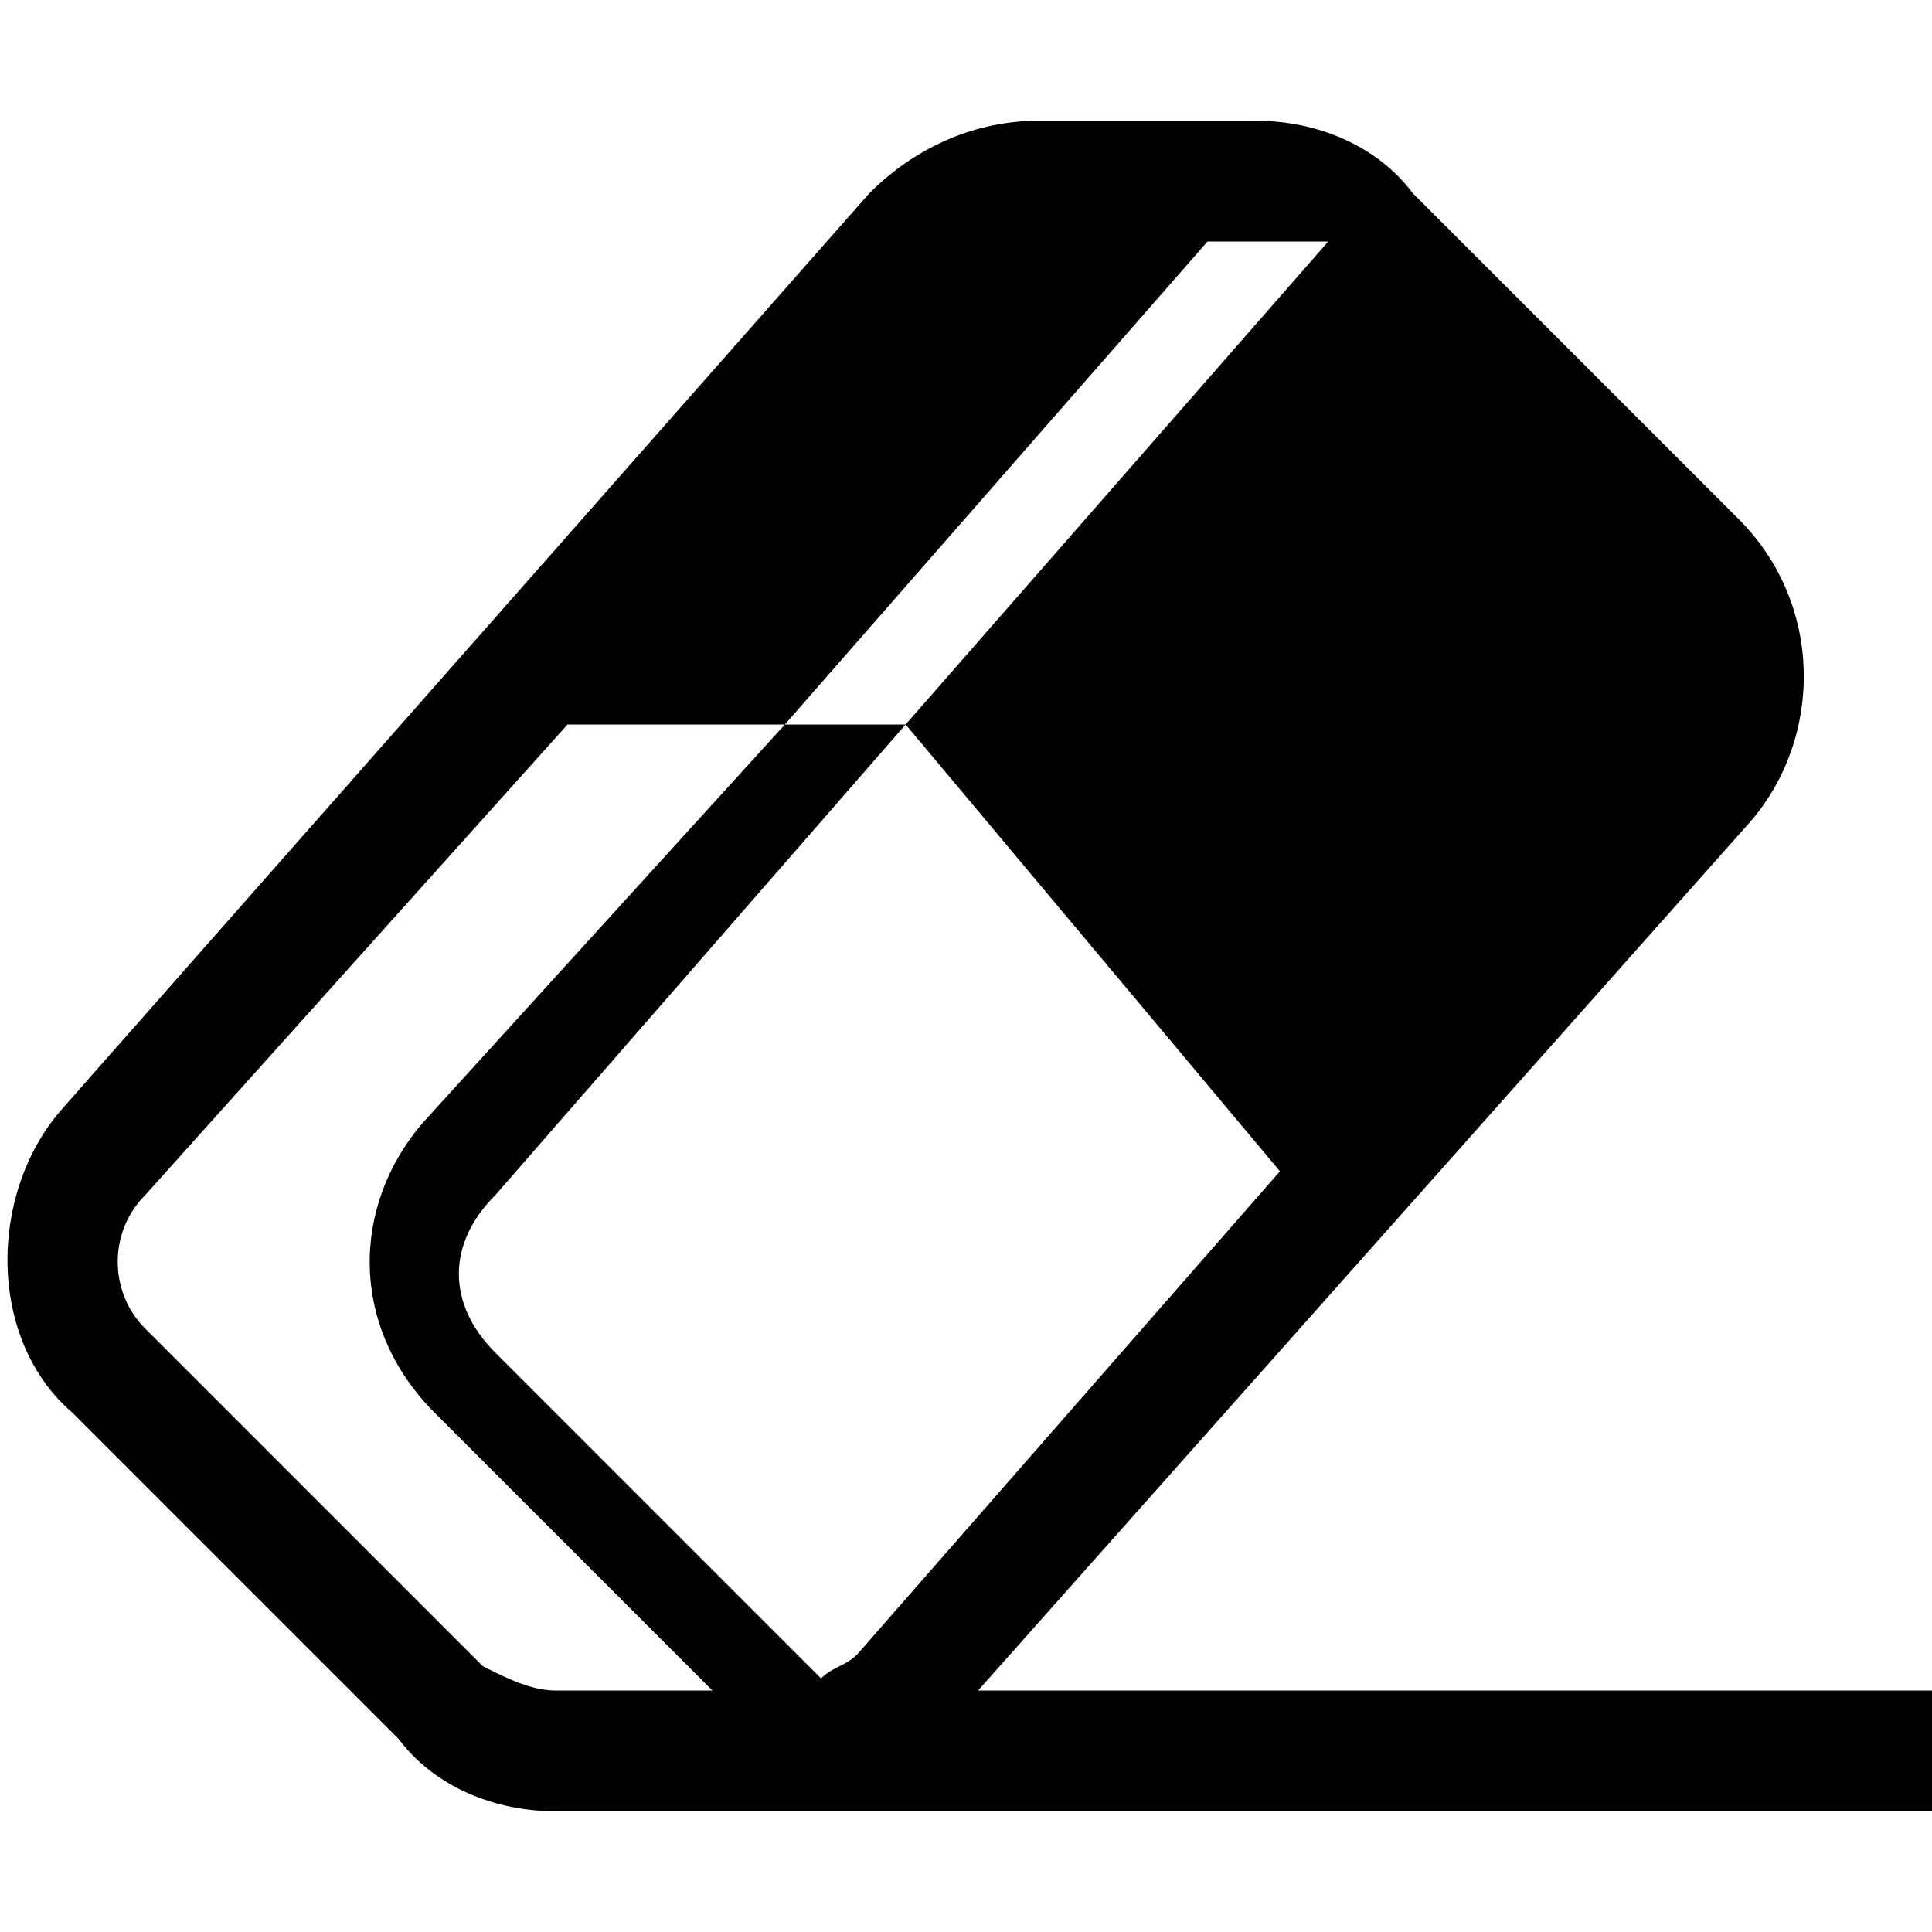
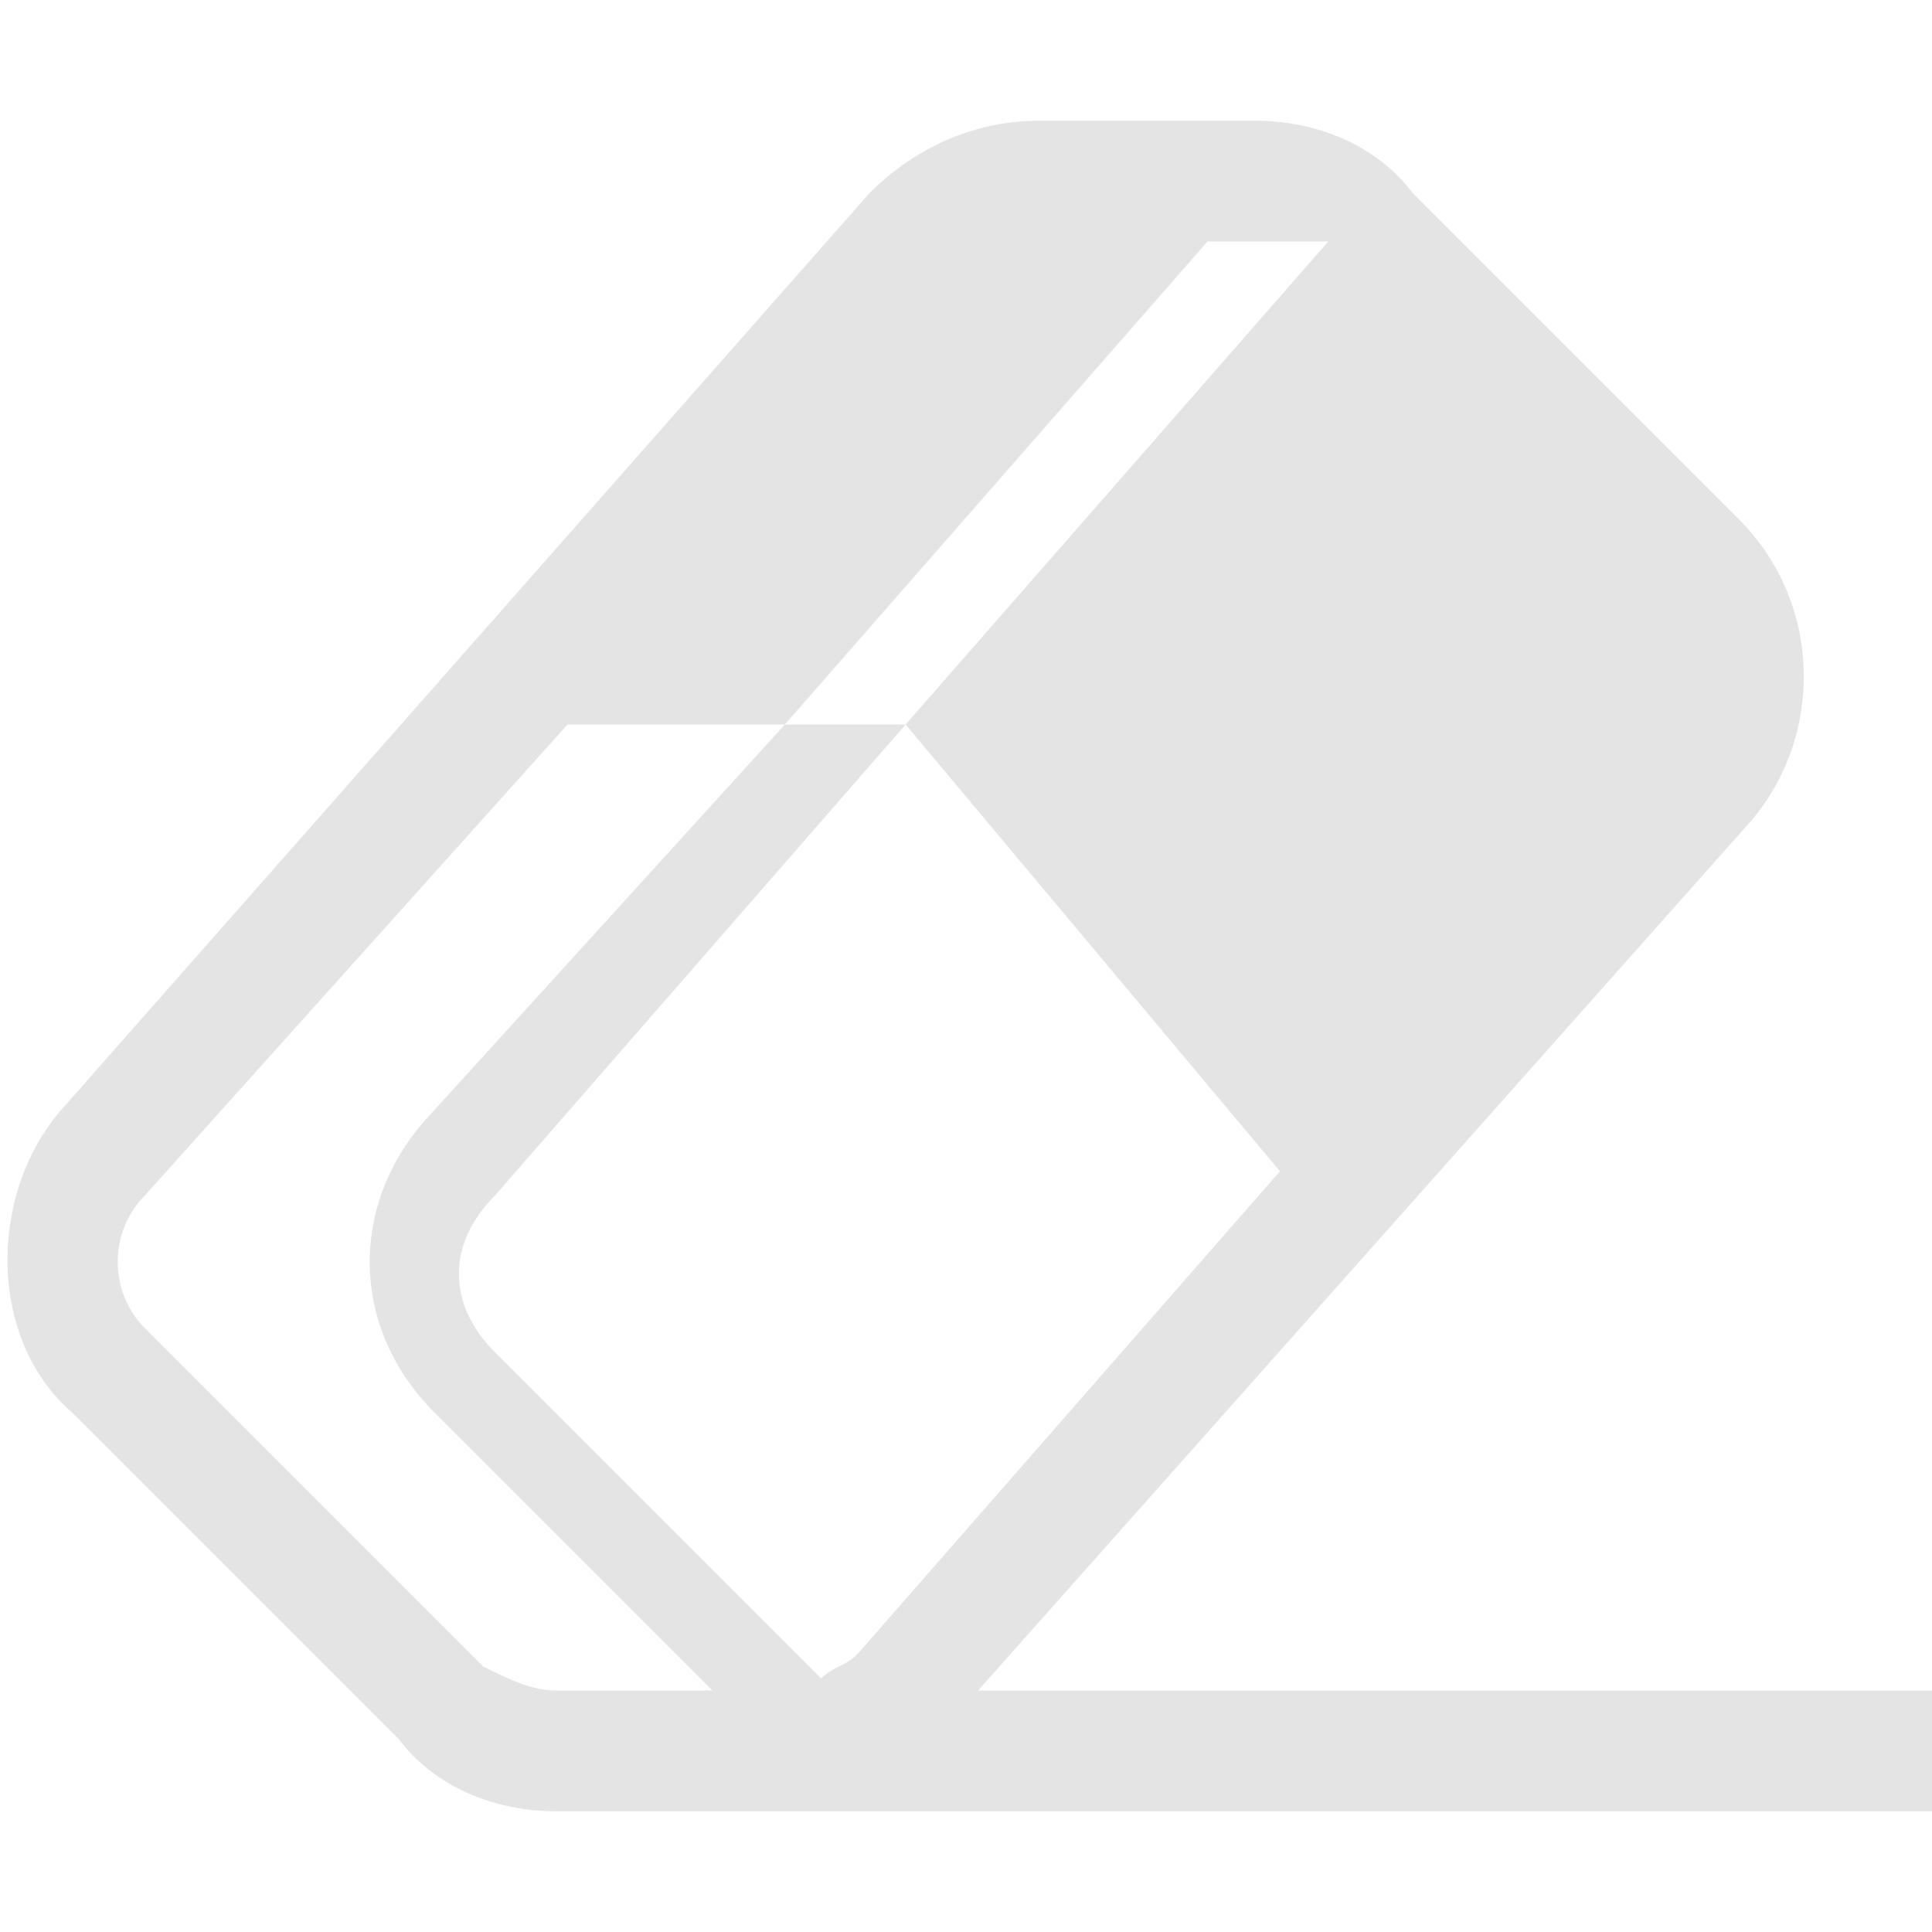
<svg xmlns="http://www.w3.org/2000/svg" width="40" height="40" viewBox="0 0 40 40" fill="none">
-   <path d="M20.25 35L36.25 17C37.75 15.25 37.75 12.5 36 10.75L29.25 4C28.5 3 27.25 2.5 26 2.5H21.5C20.25 2.5 19 3 18 4L1.25 23C-0.25 24.75 -0.25 27.75 1.5 29.25L8.25 36C9 37 10.25 37.5 11.5 37.5H40V35H20.25ZM17 34.75L10.25 28C9.25 27 9.25 25.75 10.25 24.75L18.75 15H16.25L8.75 23.25C7.25 25 7.25 27.5 9 29.25L14.75 35H11.5C11 35 10.5 34.75 10 34.5L3 27.5C2.25 26.75 2.25 25.5 3 24.75L11.75 15H16.25L25 5H27.5L18.75 15L26.5 24.25L17.75 34.25C17.5 34.5 17.25 34.5 17 34.75Z" fill="black" />
+   <path d="M20.25 35L36.25 17C37.75 15.25 37.75 12.5 36 10.75L29.25 4C28.5 3 27.25 2.5 26 2.5H21.5C20.25 2.5 19 3 18 4L1.25 23C-0.25 24.75 -0.25 27.75 1.5 29.25L8.25 36C9 37 10.25 37.5 11.5 37.5H40V35H20.25ZM17 34.75L10.25 28C9.25 27 9.25 25.75 10.25 24.75L18.75 15H16.25L8.75 23.25C7.25 25 7.25 27.5 9 29.25L14.75 35H11.5C11 35 10.5 34.75 10 34.5L3 27.5C2.25 26.75 2.25 25.5 3 24.75L11.75 15H16.25L25 5H27.5L18.75 15L26.5 24.25L17.75 34.25C17.5 34.5 17.25 34.5 17 34.75Z" fill="#E4E4E4" />
</svg>
